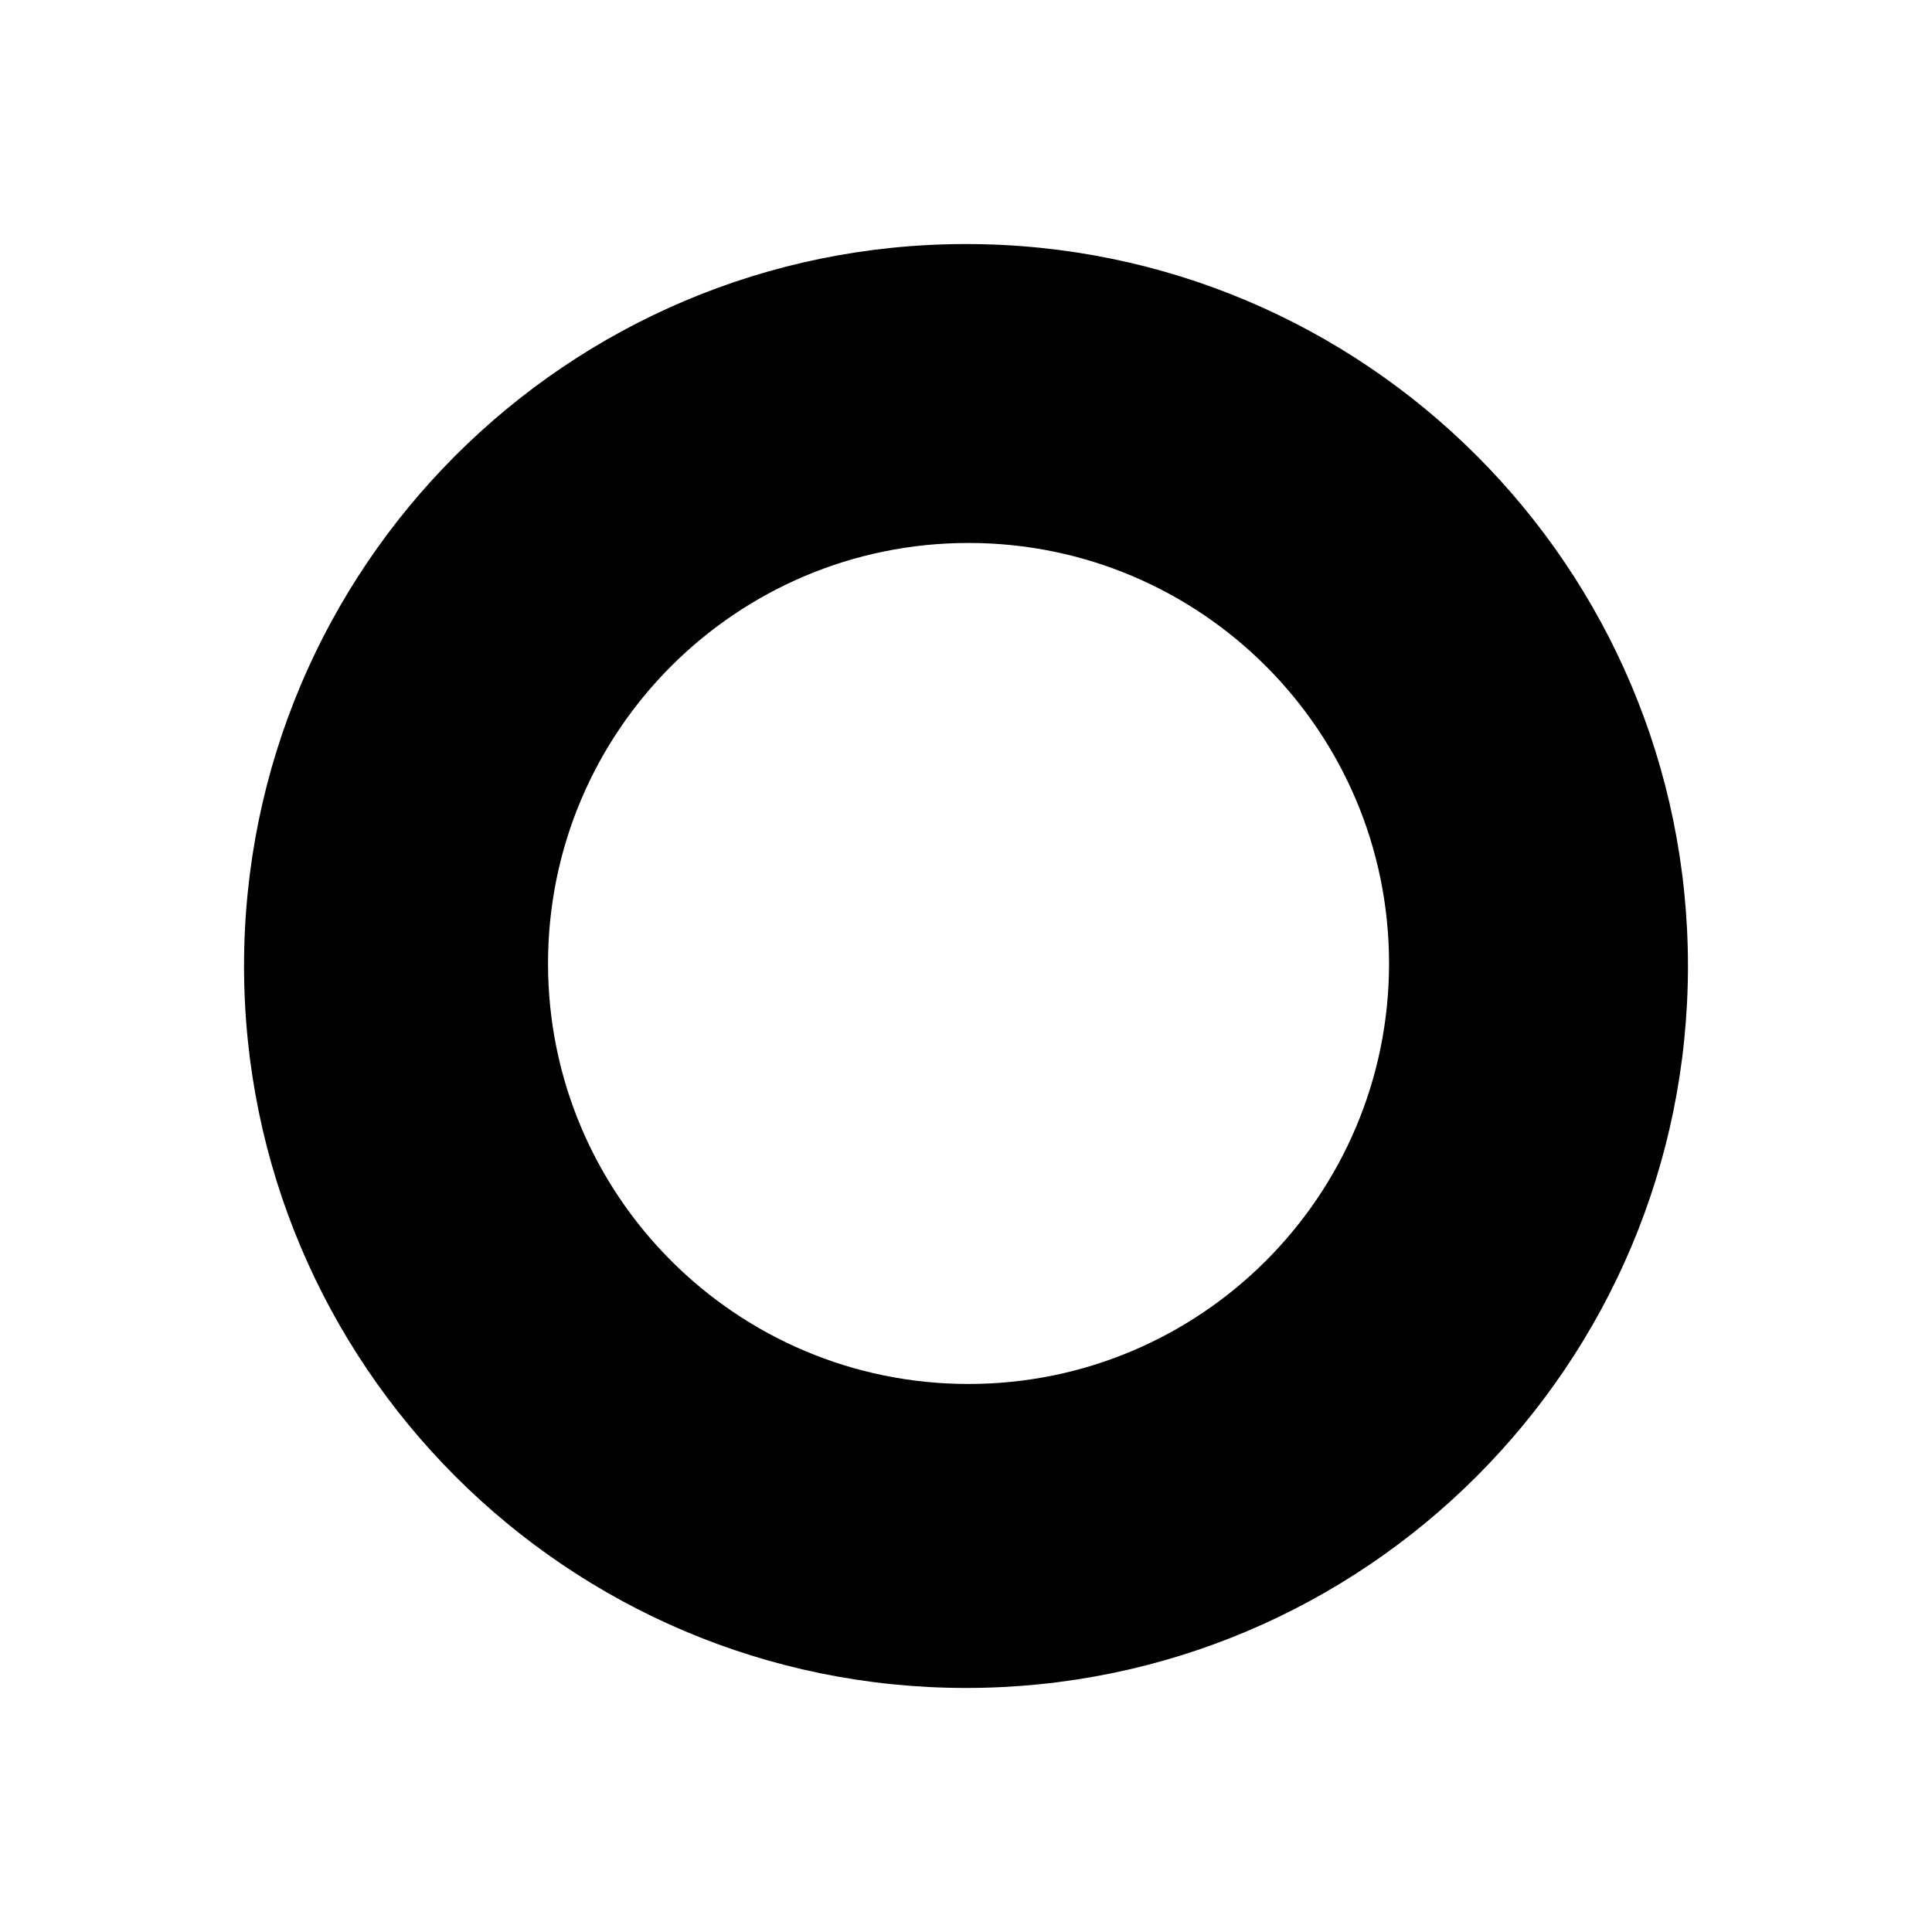
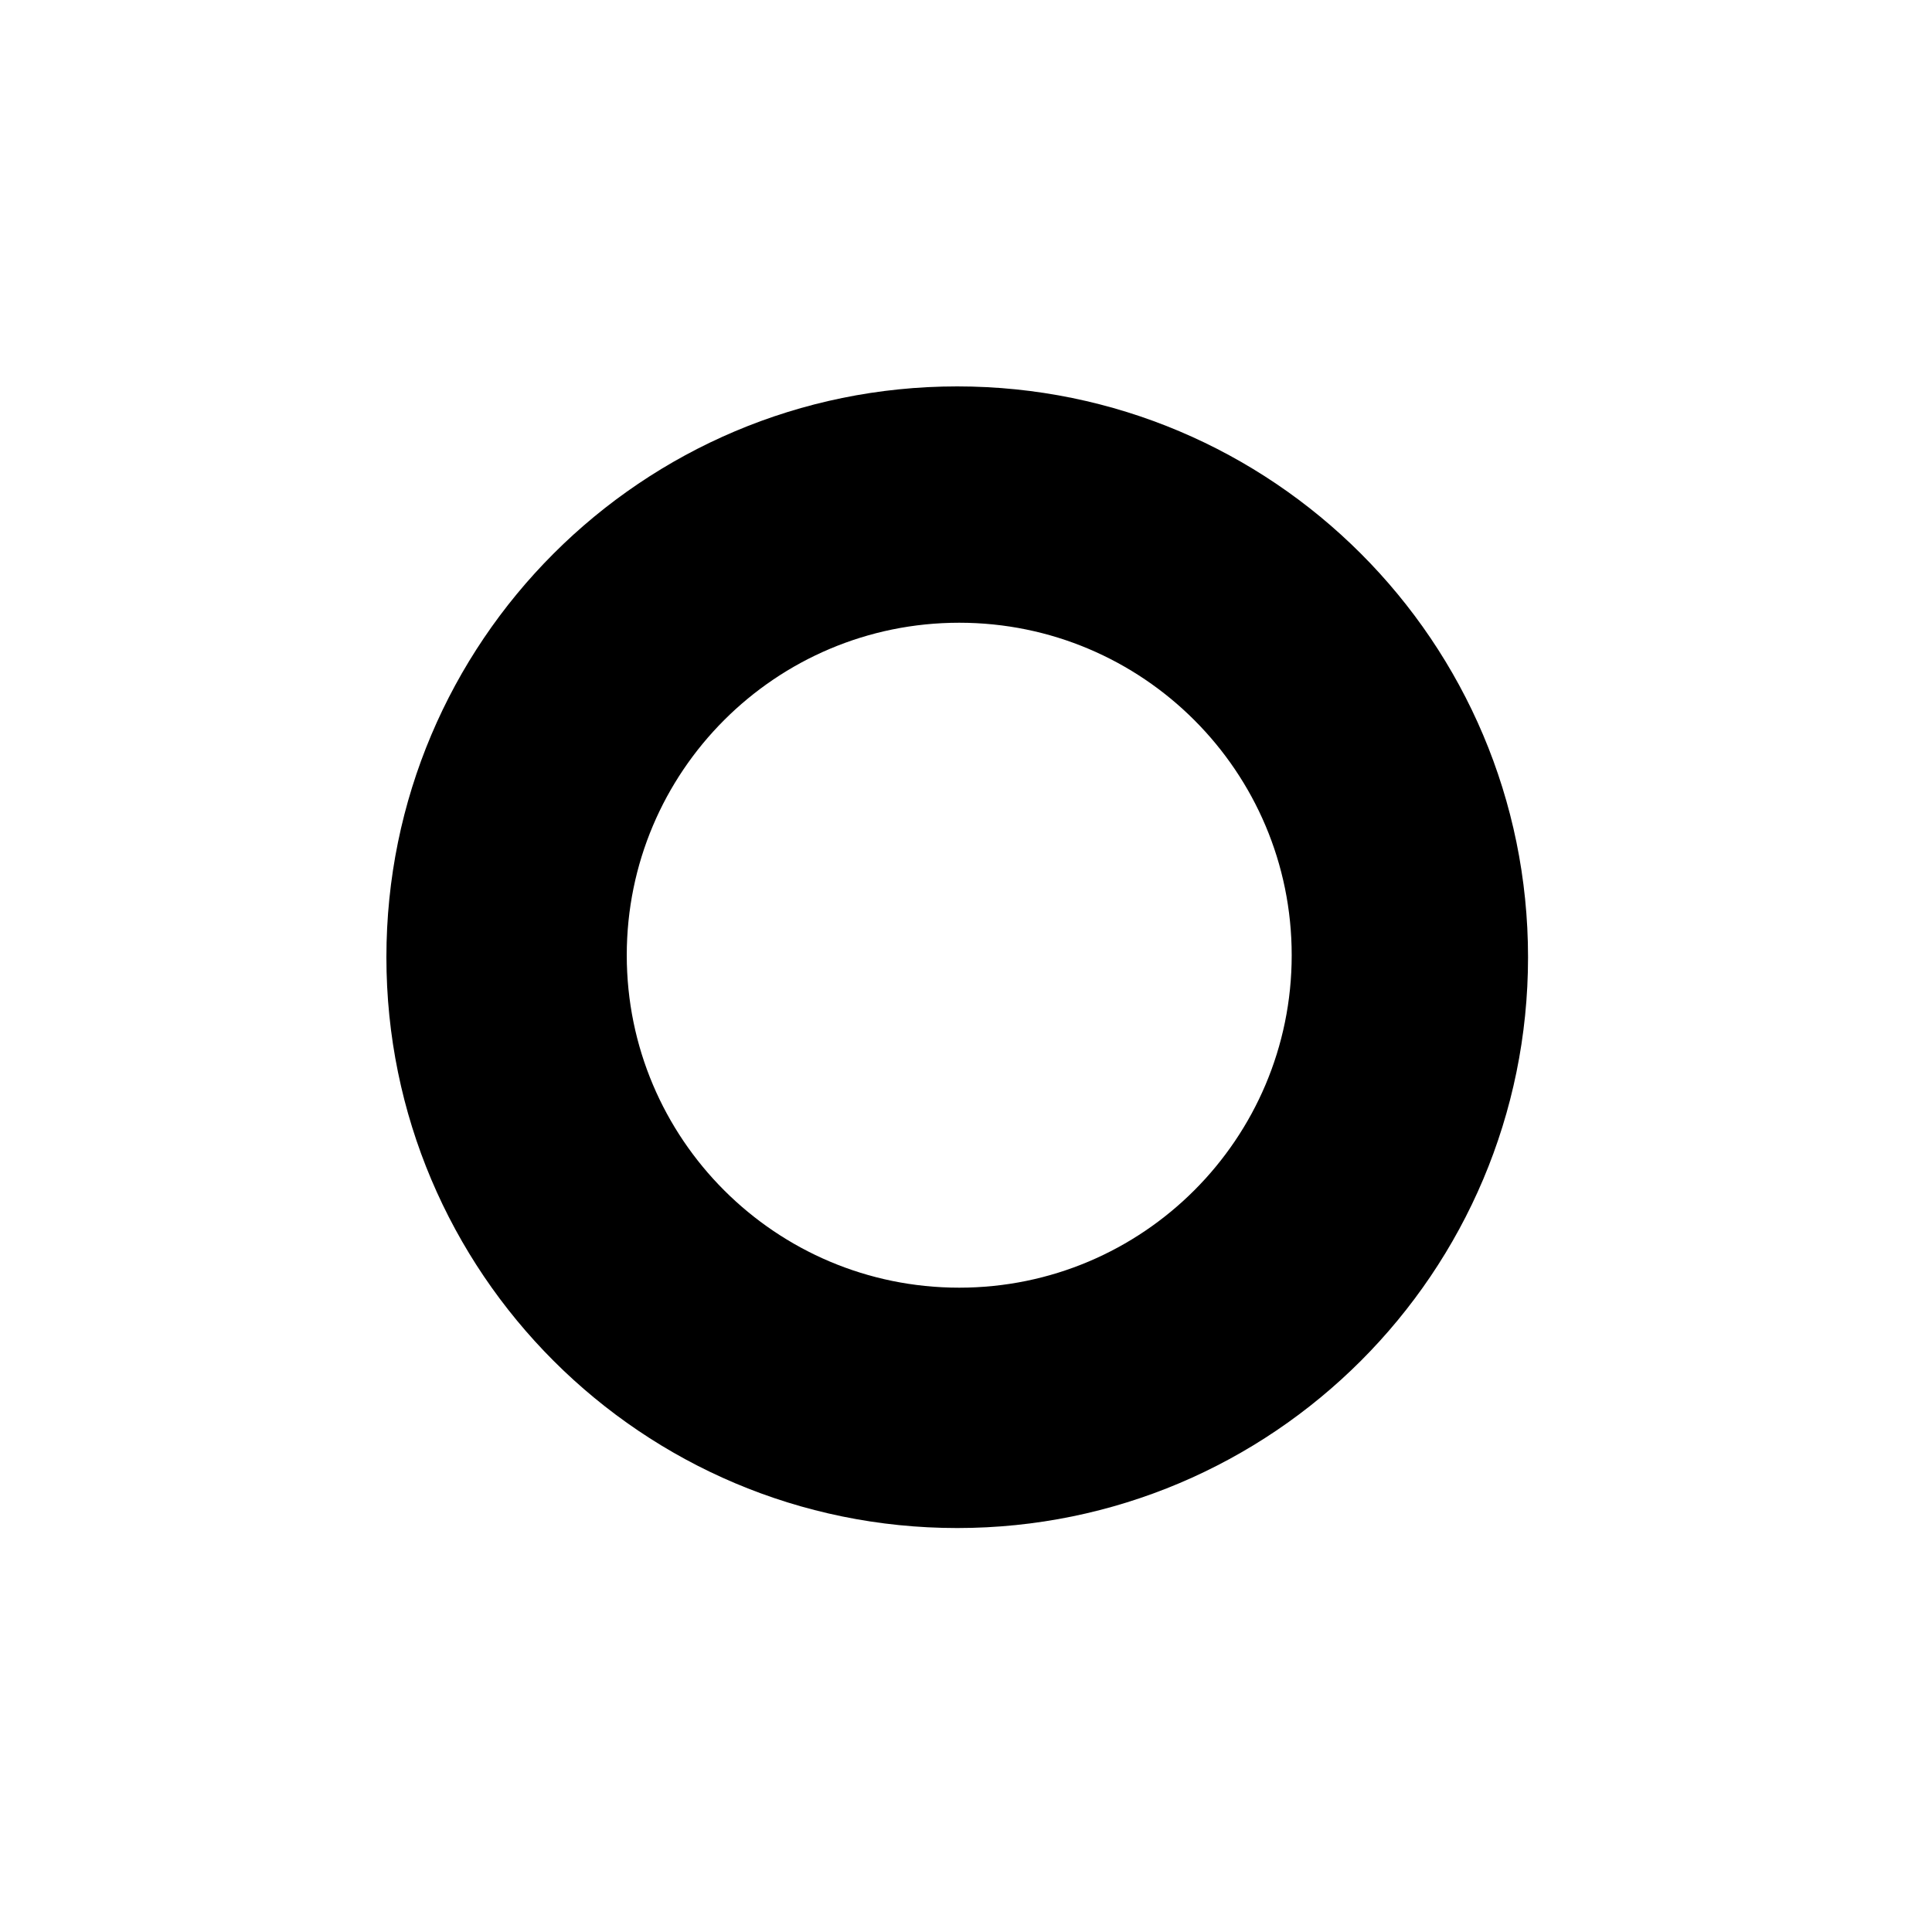
- <svg xmlns="http://www.w3.org/2000/svg" width="190" height="190" viewBox="0 0 190 190" fill="none">
-   <path fill-rule="evenodd" clip-rule="evenodd" d="M95 166C134.212 166 166 134.212 166 95C166 55.788 134.212 24 95 24C55.788 24 24 55.788 24 95C24 134.212 55.788 166 95 166ZM95.249 136.105C118.089 136.105 136.604 117.59 136.604 94.751C136.604 71.912 118.089 53.397 95.249 53.397C72.41 53.397 53.895 71.912 53.895 94.751C53.895 117.59 72.41 136.105 95.249 136.105Z" fill="black" />
+ <svg xmlns="http://www.w3.org/2000/svg" width="110" height="110" viewBox="0 0 110 110" fill="none">
+   <path d="M54.5 22C72.449 22 87 36.551 87 54.5C87 72.449 72.449 87 54.5 87C36.551 87 22 72.449 22 54.5C22 36.551 36.551 22 54.5 22ZM54.614 35.456C44.16 35.456 35.685 43.931 35.685 54.386C35.685 64.84 44.16 73.315 54.614 73.315C65.069 73.315 73.544 64.84 73.544 54.386C73.544 43.931 65.069 35.456 54.614 35.456Z" fill="black" />
</svg>
